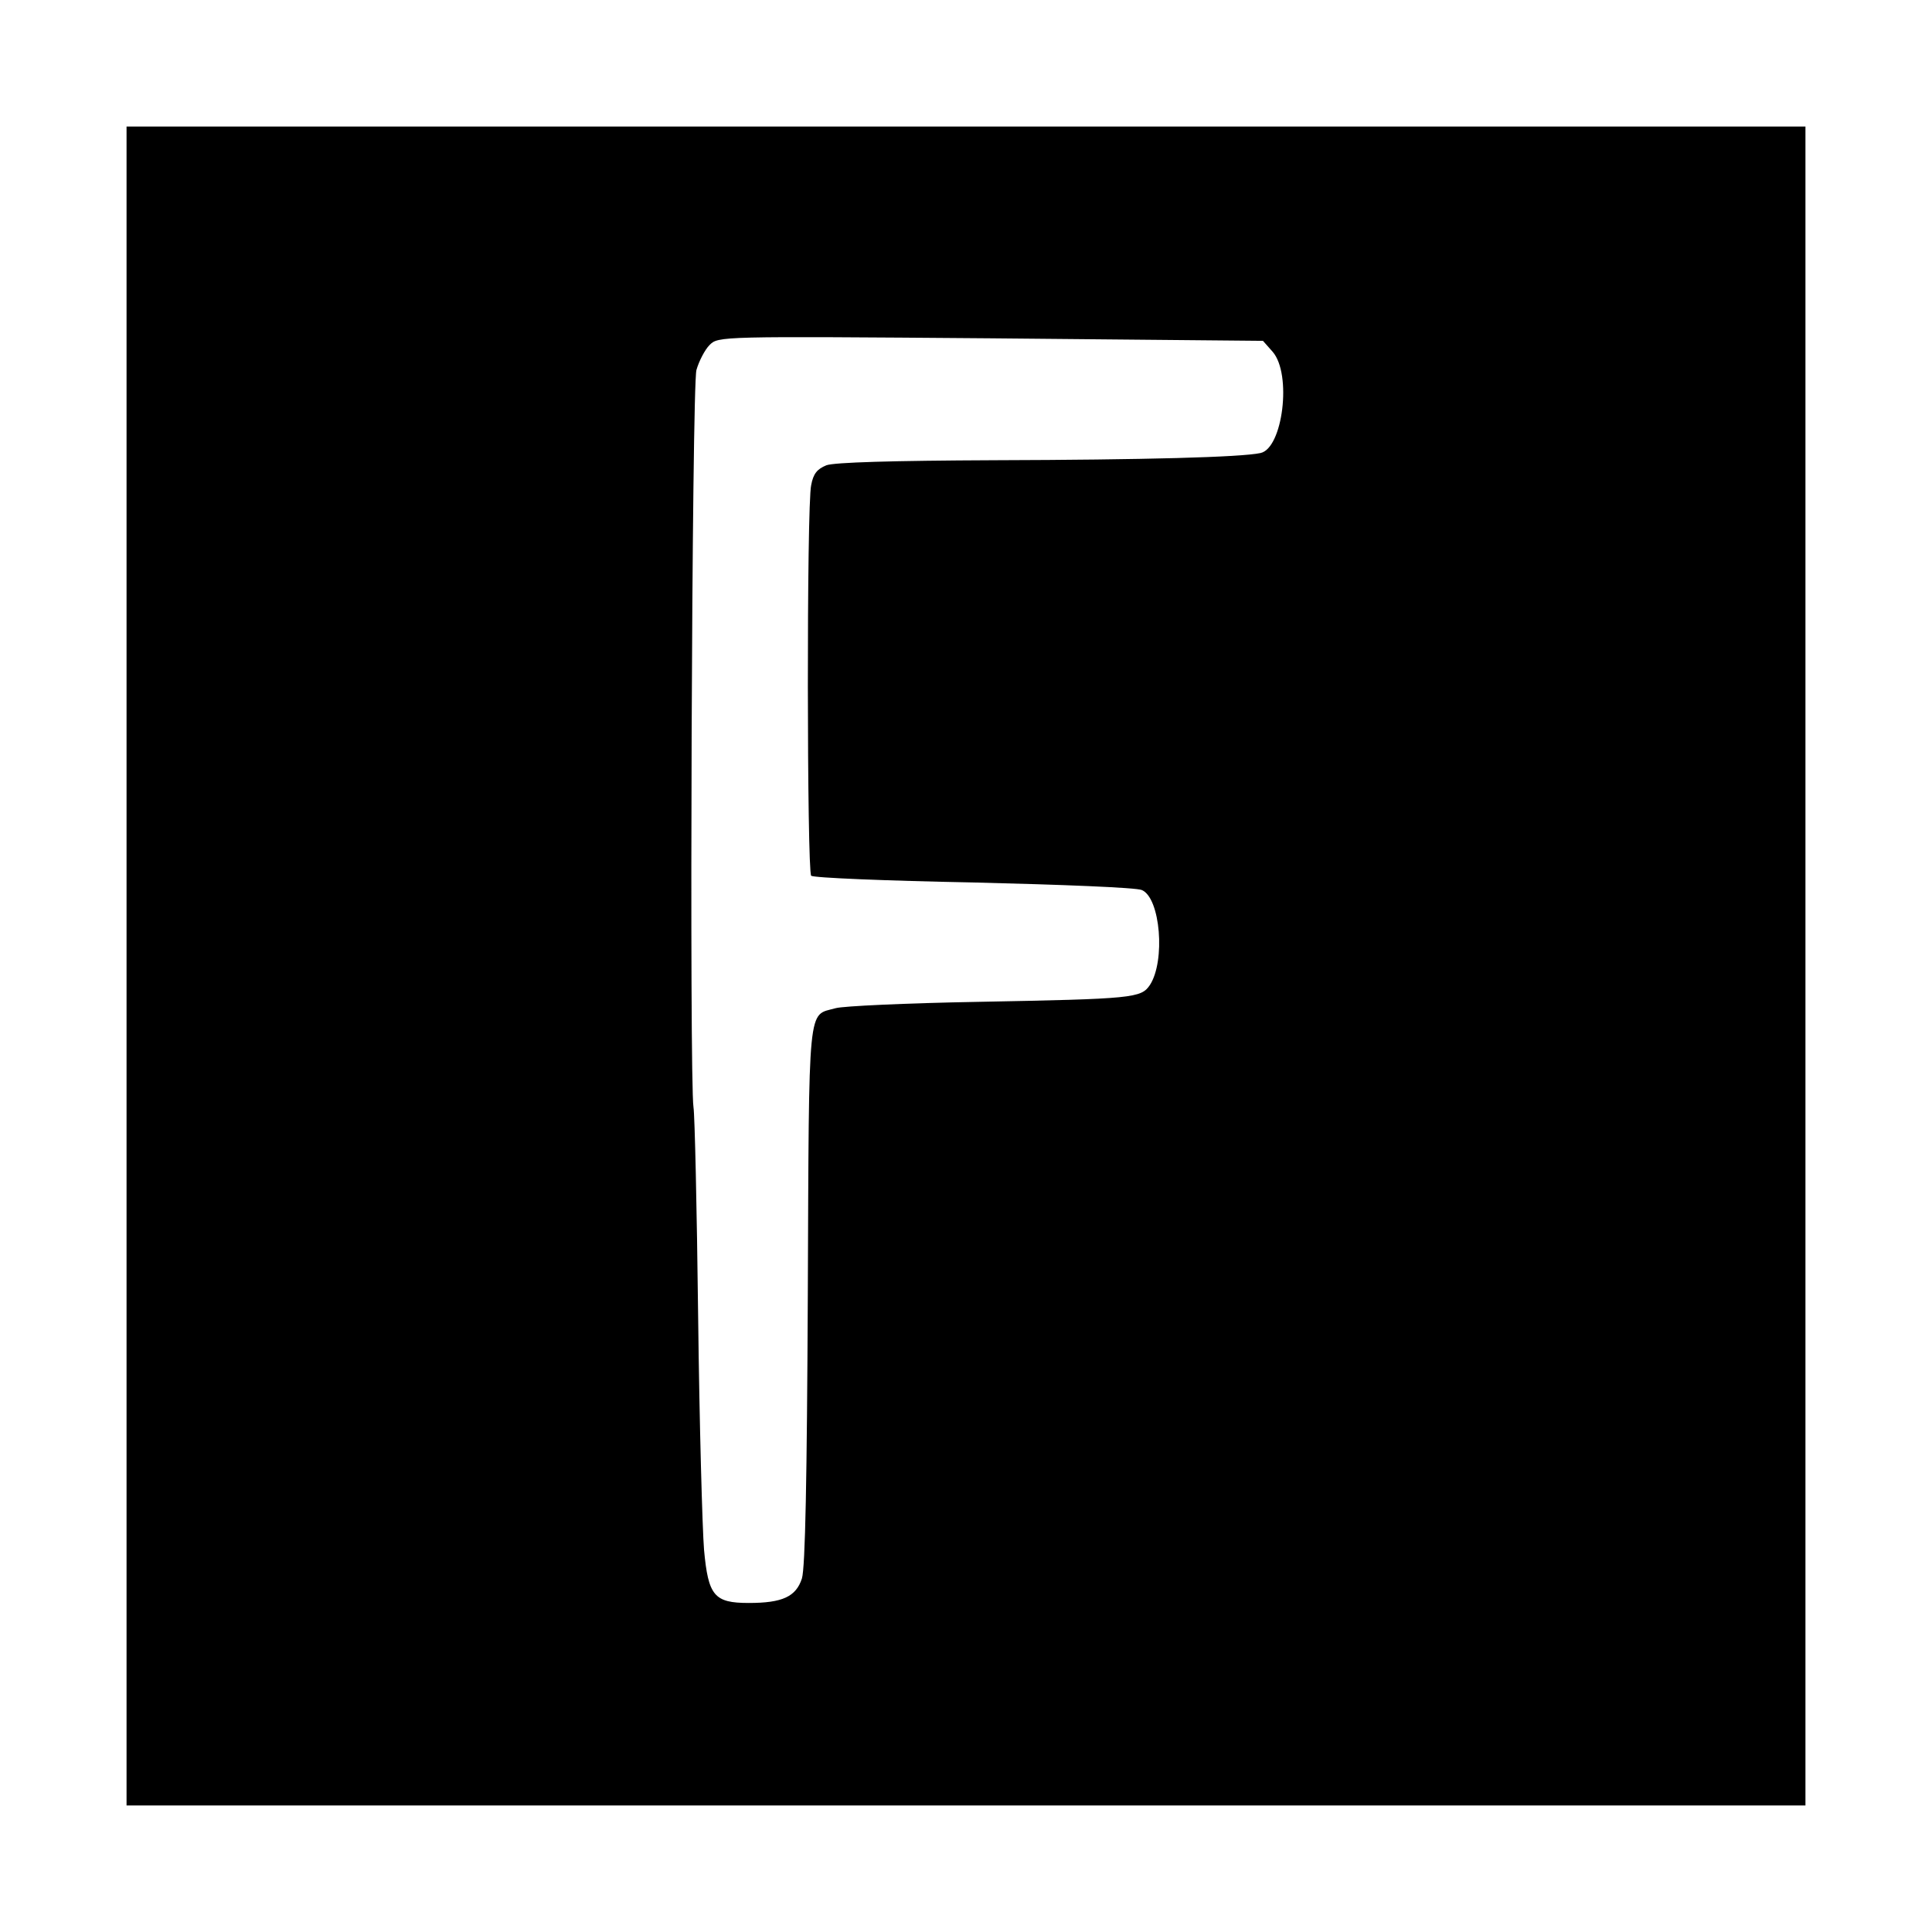
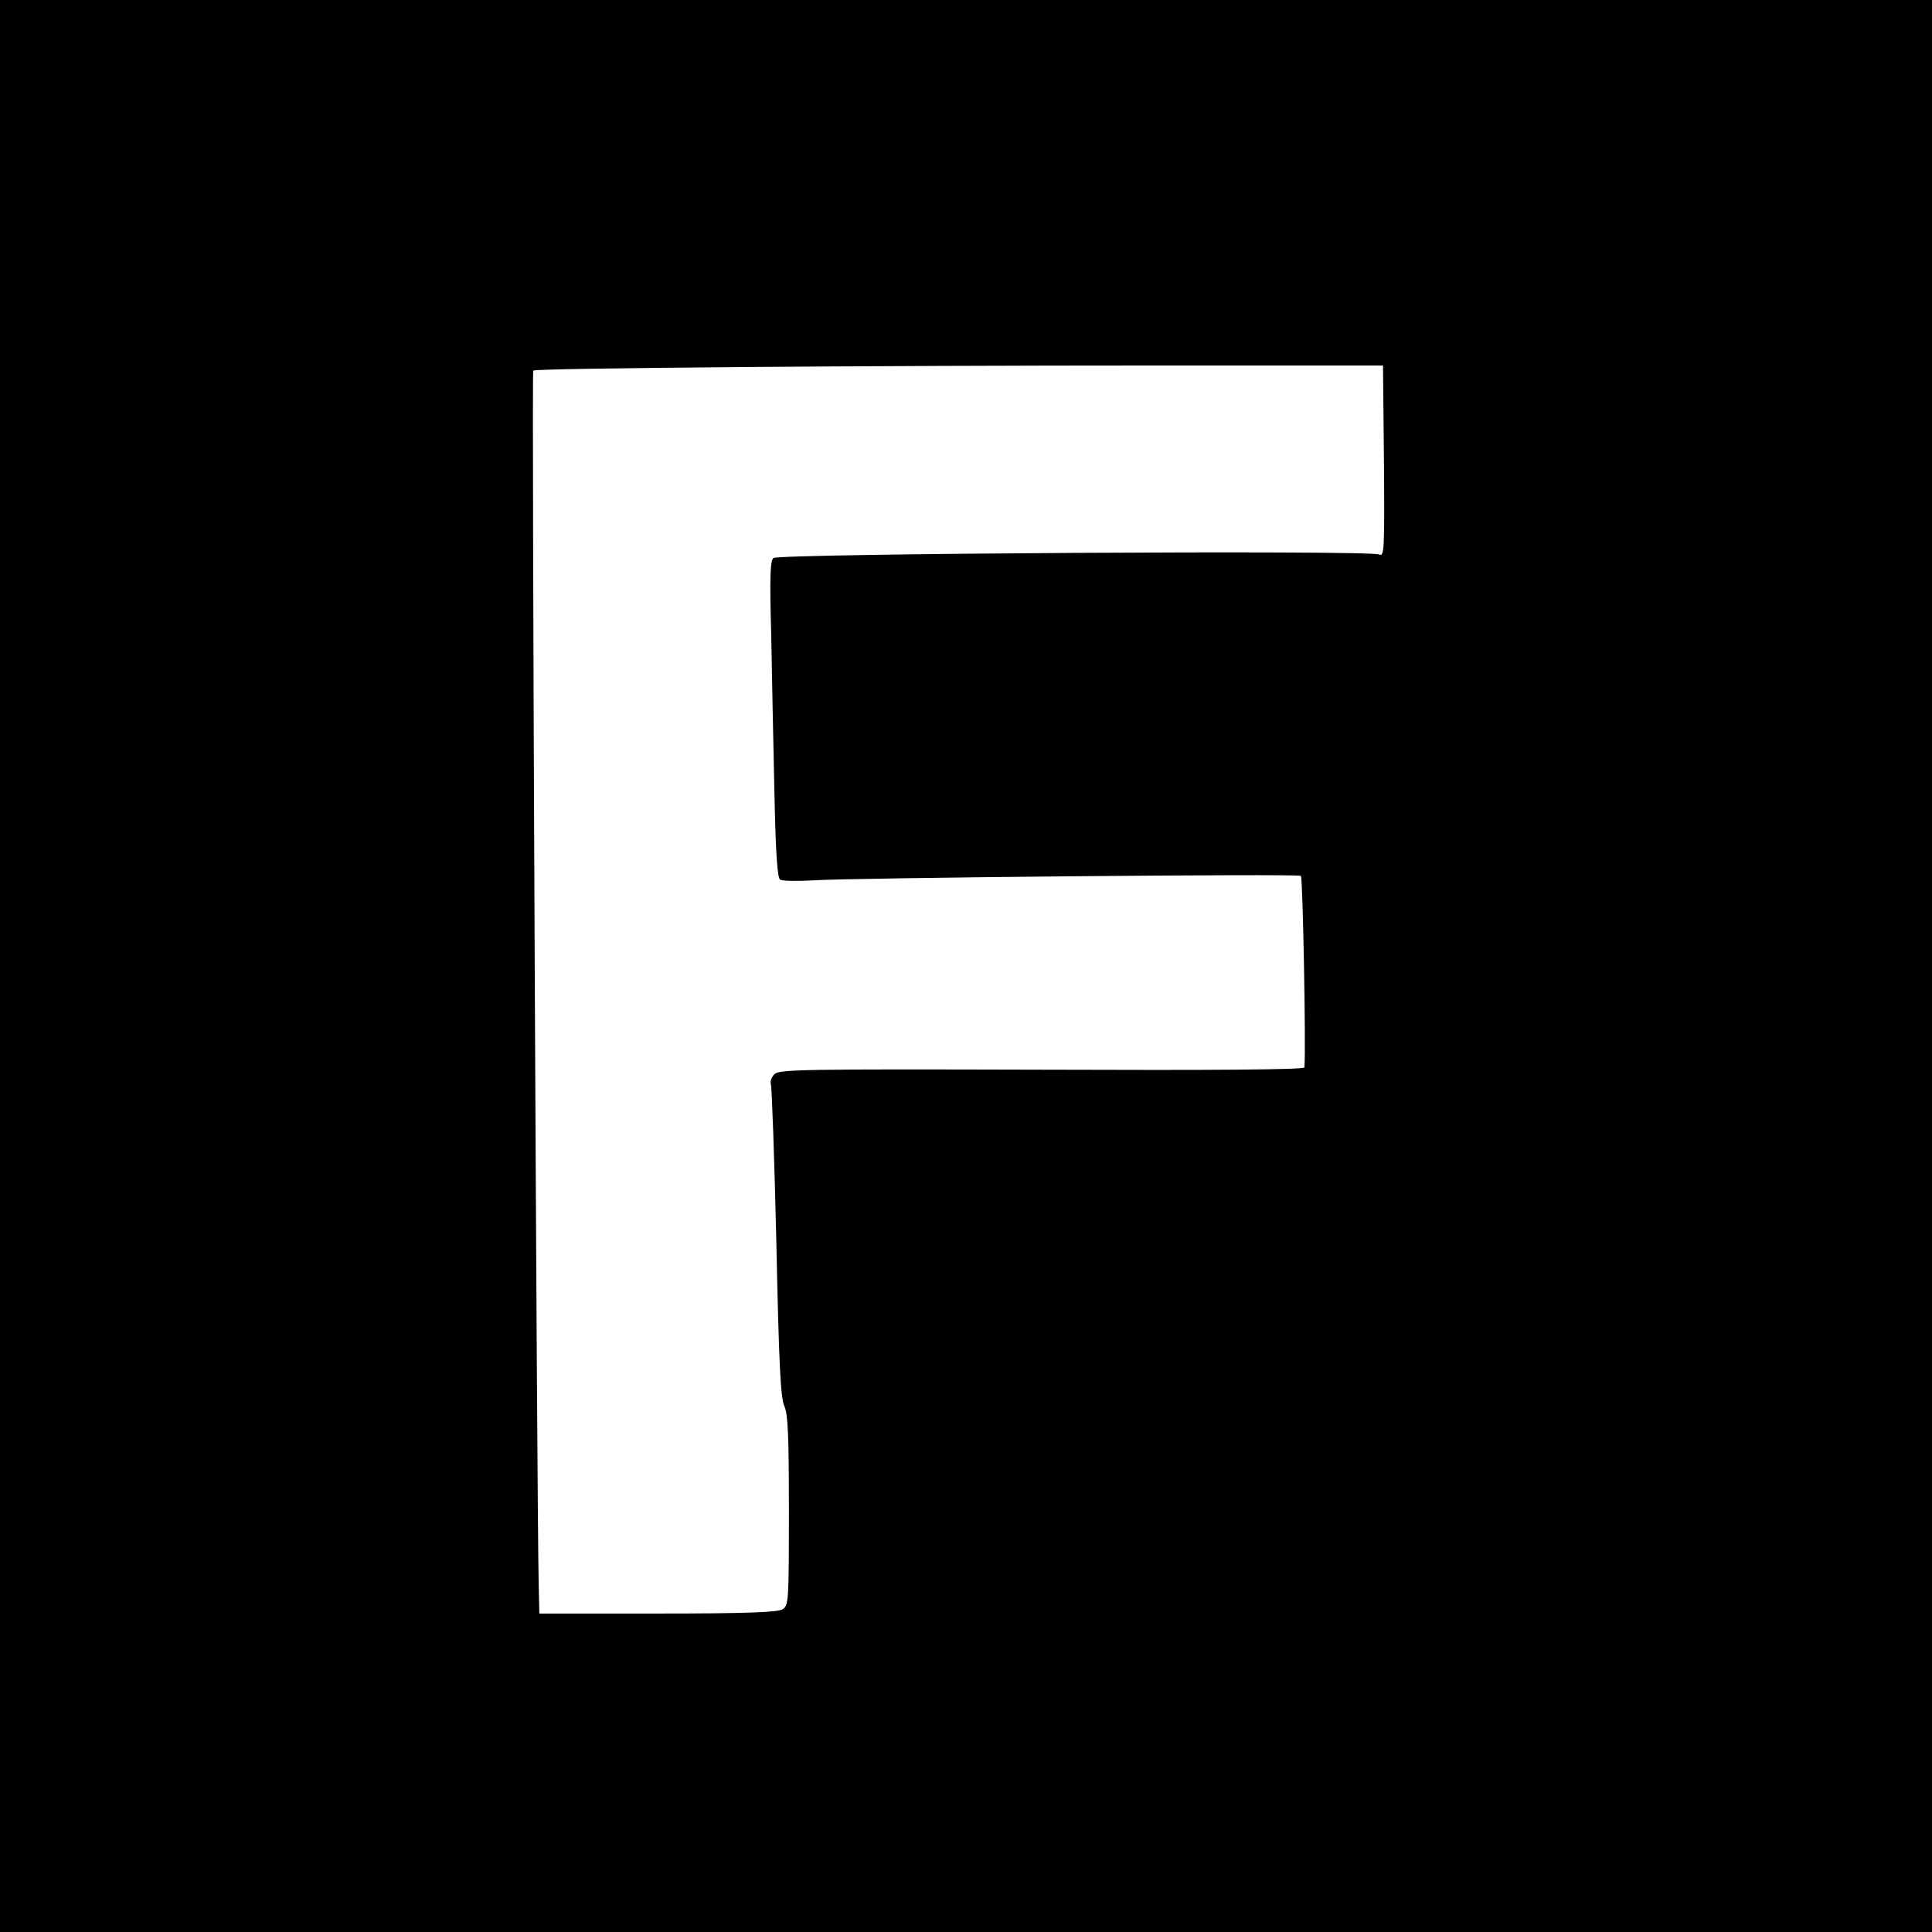
- <svg xmlns="http://www.w3.org/2000/svg" version="1.0" width="458pt" height="458pt" viewBox="0 0 458 458" preserveAspectRatio="xMidYMid meet">
-   <g transform="translate(0,458) scale(0.1,-0.1)" fill="#000000" stroke="none">
-     <path d="M300 2290 l0 -1990 1990 0 1990 0 0 1990 0 1990 -1990 0 -1990 0 0 -1990z m2717 1456 c46 -53 24 -229 -29 -240 -47 -10 -274 -16 -631 -17 -241 -1 -379 -5 -398 -12 -22 -9 -31 -20 -36 -47 -11 -47 -10 -916 0 -926 5 -5 178 -12 385 -16 207 -5 387 -12 399 -18 44 -19 56 -168 19 -225 -21 -31 -38 -33 -408 -40 -168 -3 -320 -10 -337 -15 -67 -19 -63 25 -66 -678 -2 -438 -6 -648 -14 -674 -14 -43 -46 -58 -126 -58 -82 0 -96 17 -106 126 -4 49 -11 298 -14 554 -3 256 -8 478 -11 495 -10 64 -4 1710 7 1748 6 21 20 48 31 59 21 21 22 21 667 16 l645 -6 23 -26z" />
+ <svg xmlns="http://www.w3.org/2000/svg" version="1.0" width="600pt" height="600pt" viewBox="0 0 600 600" preserveAspectRatio="xMidYMid meet">
+   <g transform="translate(0,600) scale(0.1,-0.1)" fill="#000000" stroke="none">
+     <path d="M0 3000 l0 -3000 3000 0 3000 0 0 3000 0 3000 -3000 0 -3000 0 0 -3000z m4298 1567 c2 -277 1 -297 -15 -289 -24 14 -1864 3 -1881 -11 -10 -8 -12 -58 -7 -236 2 -124 7 -345 10 -491 4 -190 9 -267 18 -272 7 -4 53 -5 102 -2 118 8 1505 21 1515 14 6 -4 16 -534 11 -595 -1 -7 -278 -9 -815 -7 -745 2 -816 1 -831 -14 -9 -9 -14 -23 -11 -31 3 -8 11 -229 17 -491 8 -377 13 -484 25 -509 11 -25 14 -90 14 -325 0 -284 -1 -294 -20 -306 -16 -9 -109 -13 -388 -13 l-367 0 -2 88 c-6 256 -22 3767 -17 3772 7 8 1046 16 1939 16 l700 0 3 -298z" />
  </g>
</svg>
